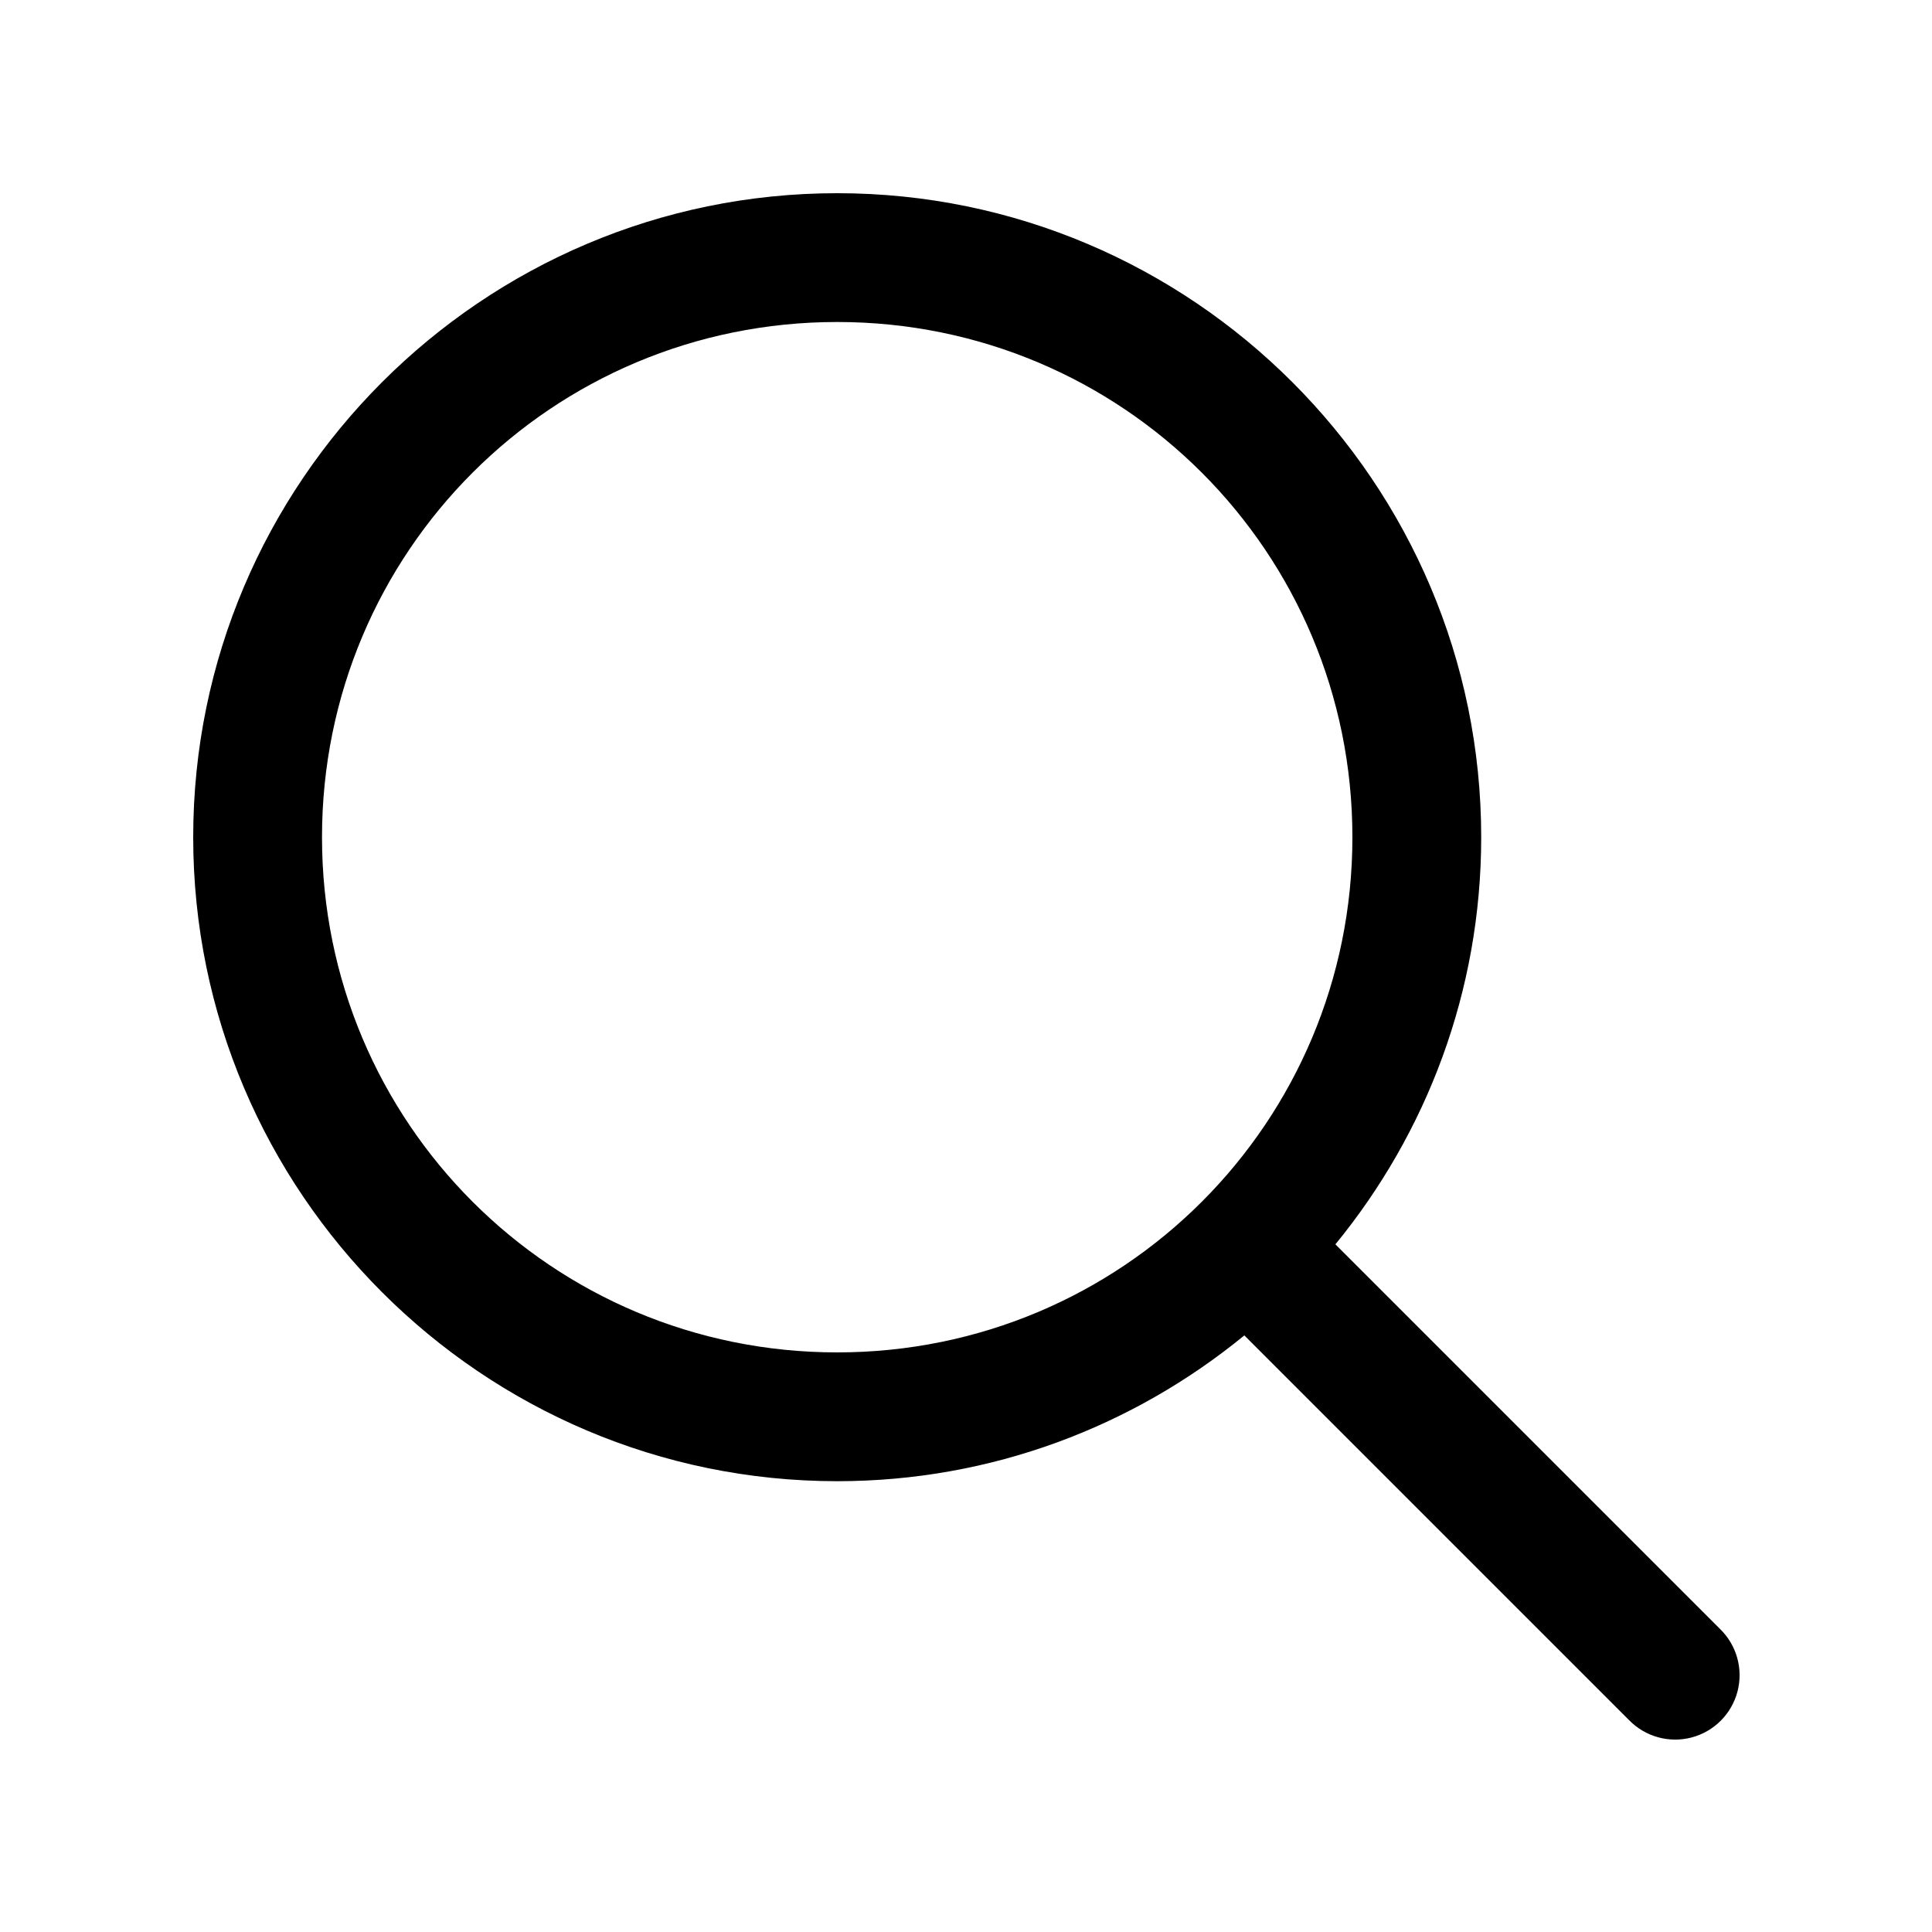
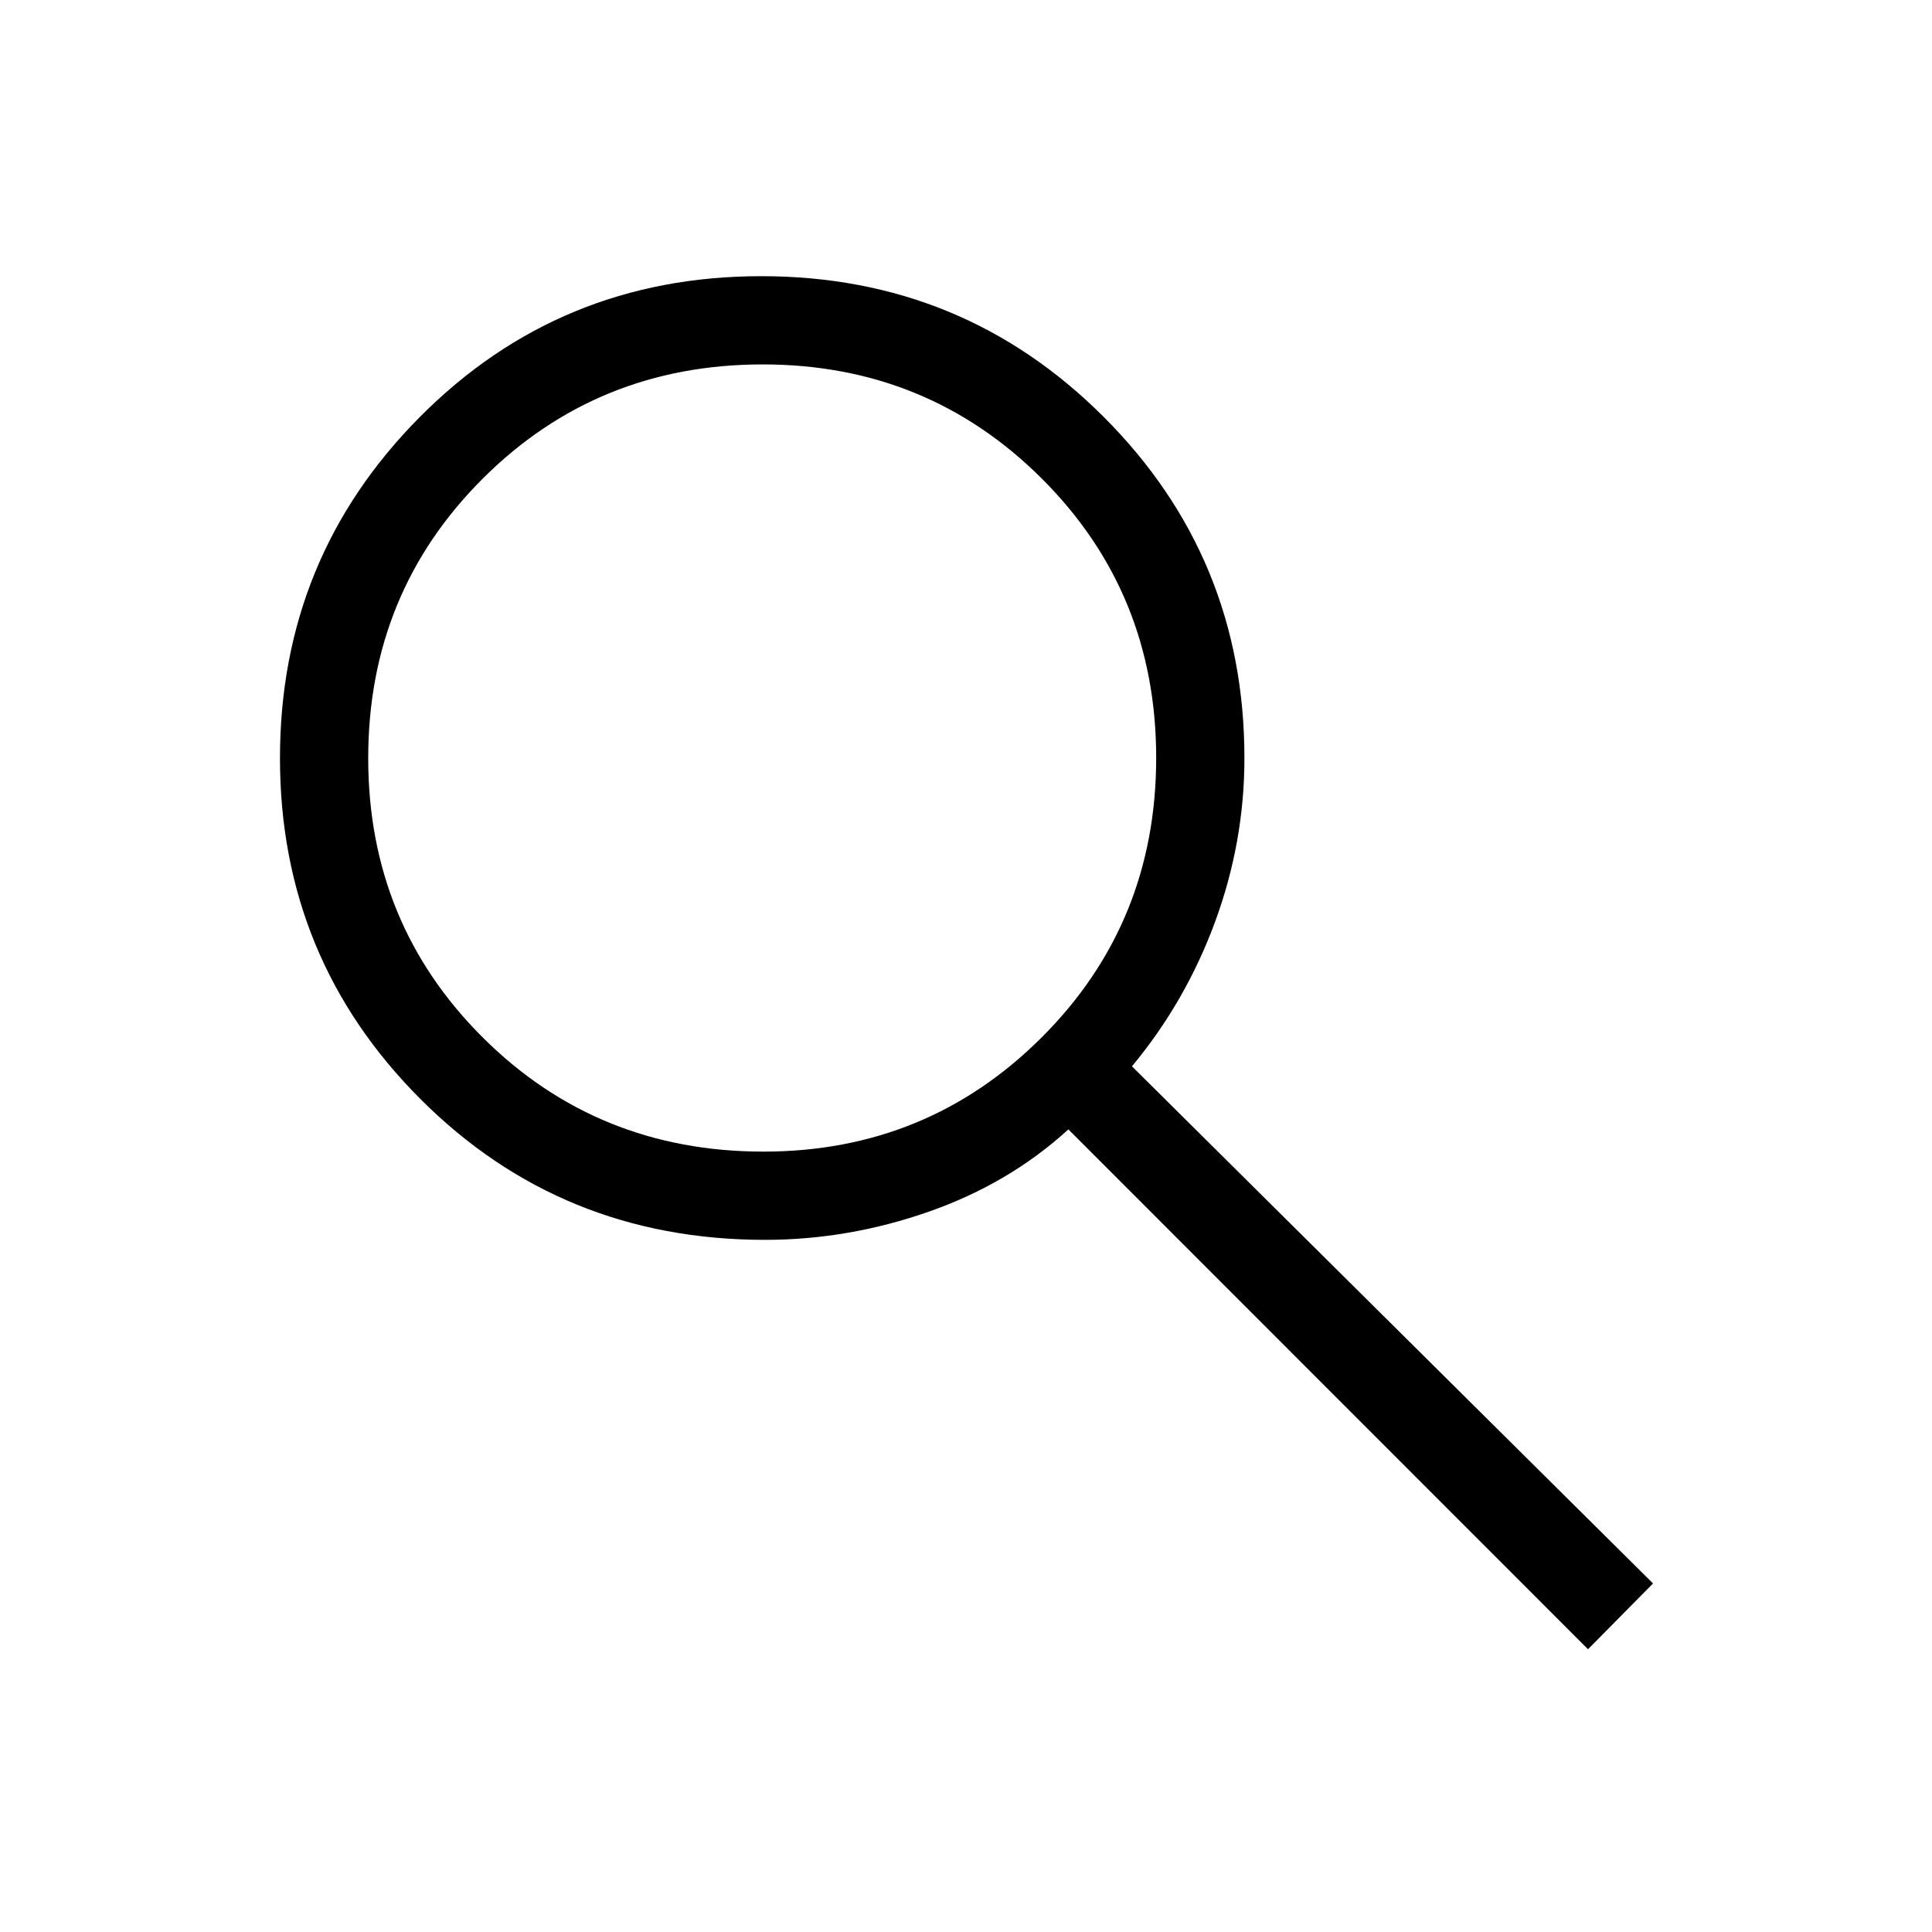
- <svg xmlns="http://www.w3.org/2000/svg" viewBox="0 0 30 30" width="30px" height="30px">
-   <path d="M 13 3 C 7.489 3 3 7.489 3 13 C 3 18.511 7.489 23 13 23 C 15.397 23 17.597 22.149 19.322 20.736 L 25.293 26.707 A 1 1 0 1 0 26.707 25.293 L 20.736 19.322 C 22.149 17.597 23 15.397 23 13 C 23 7.489 18.511 3 13 3 z M 13 5 C 17.43 5 21 8.57 21 13 C 21 17.43 17.43 21 13 21 C 8.57 21 5 17.43 5 13 C 5 8.57 8.57 5 13 5 z" />
+ <svg xmlns="http://www.w3.org/2000/svg" height="48" viewBox="0 -960 960 960" width="48">
+   <path d="M789.077-140.501 530.872-398.809q-29.451 26.915-69.405 40.9t-81.347 13.985q-101.241 0-171.122-69.884-69.882-69.885-69.882-169.461 0-99.577 69.507-169.538 69.506-69.961 169.681-69.961 100.174 0 170.108 69.921 69.933 69.921 69.933 169.56 0 41.672-14.577 81.325-14.577 39.654-41.307 71.81l258.923 256.959-32.307 32.692ZM379.346-387.769q81.455 0 138.305-56.793Q574.5-501.355 574.5-583.428q0-82.072-56.849-138.784-56.85-56.711-138.651-56.711-82.314 0-139.176 56.793-56.862 56.793-56.862 138.865 0 82.073 56.919 138.784 56.92 56.712 139.465 56.712Z" />
</svg>
